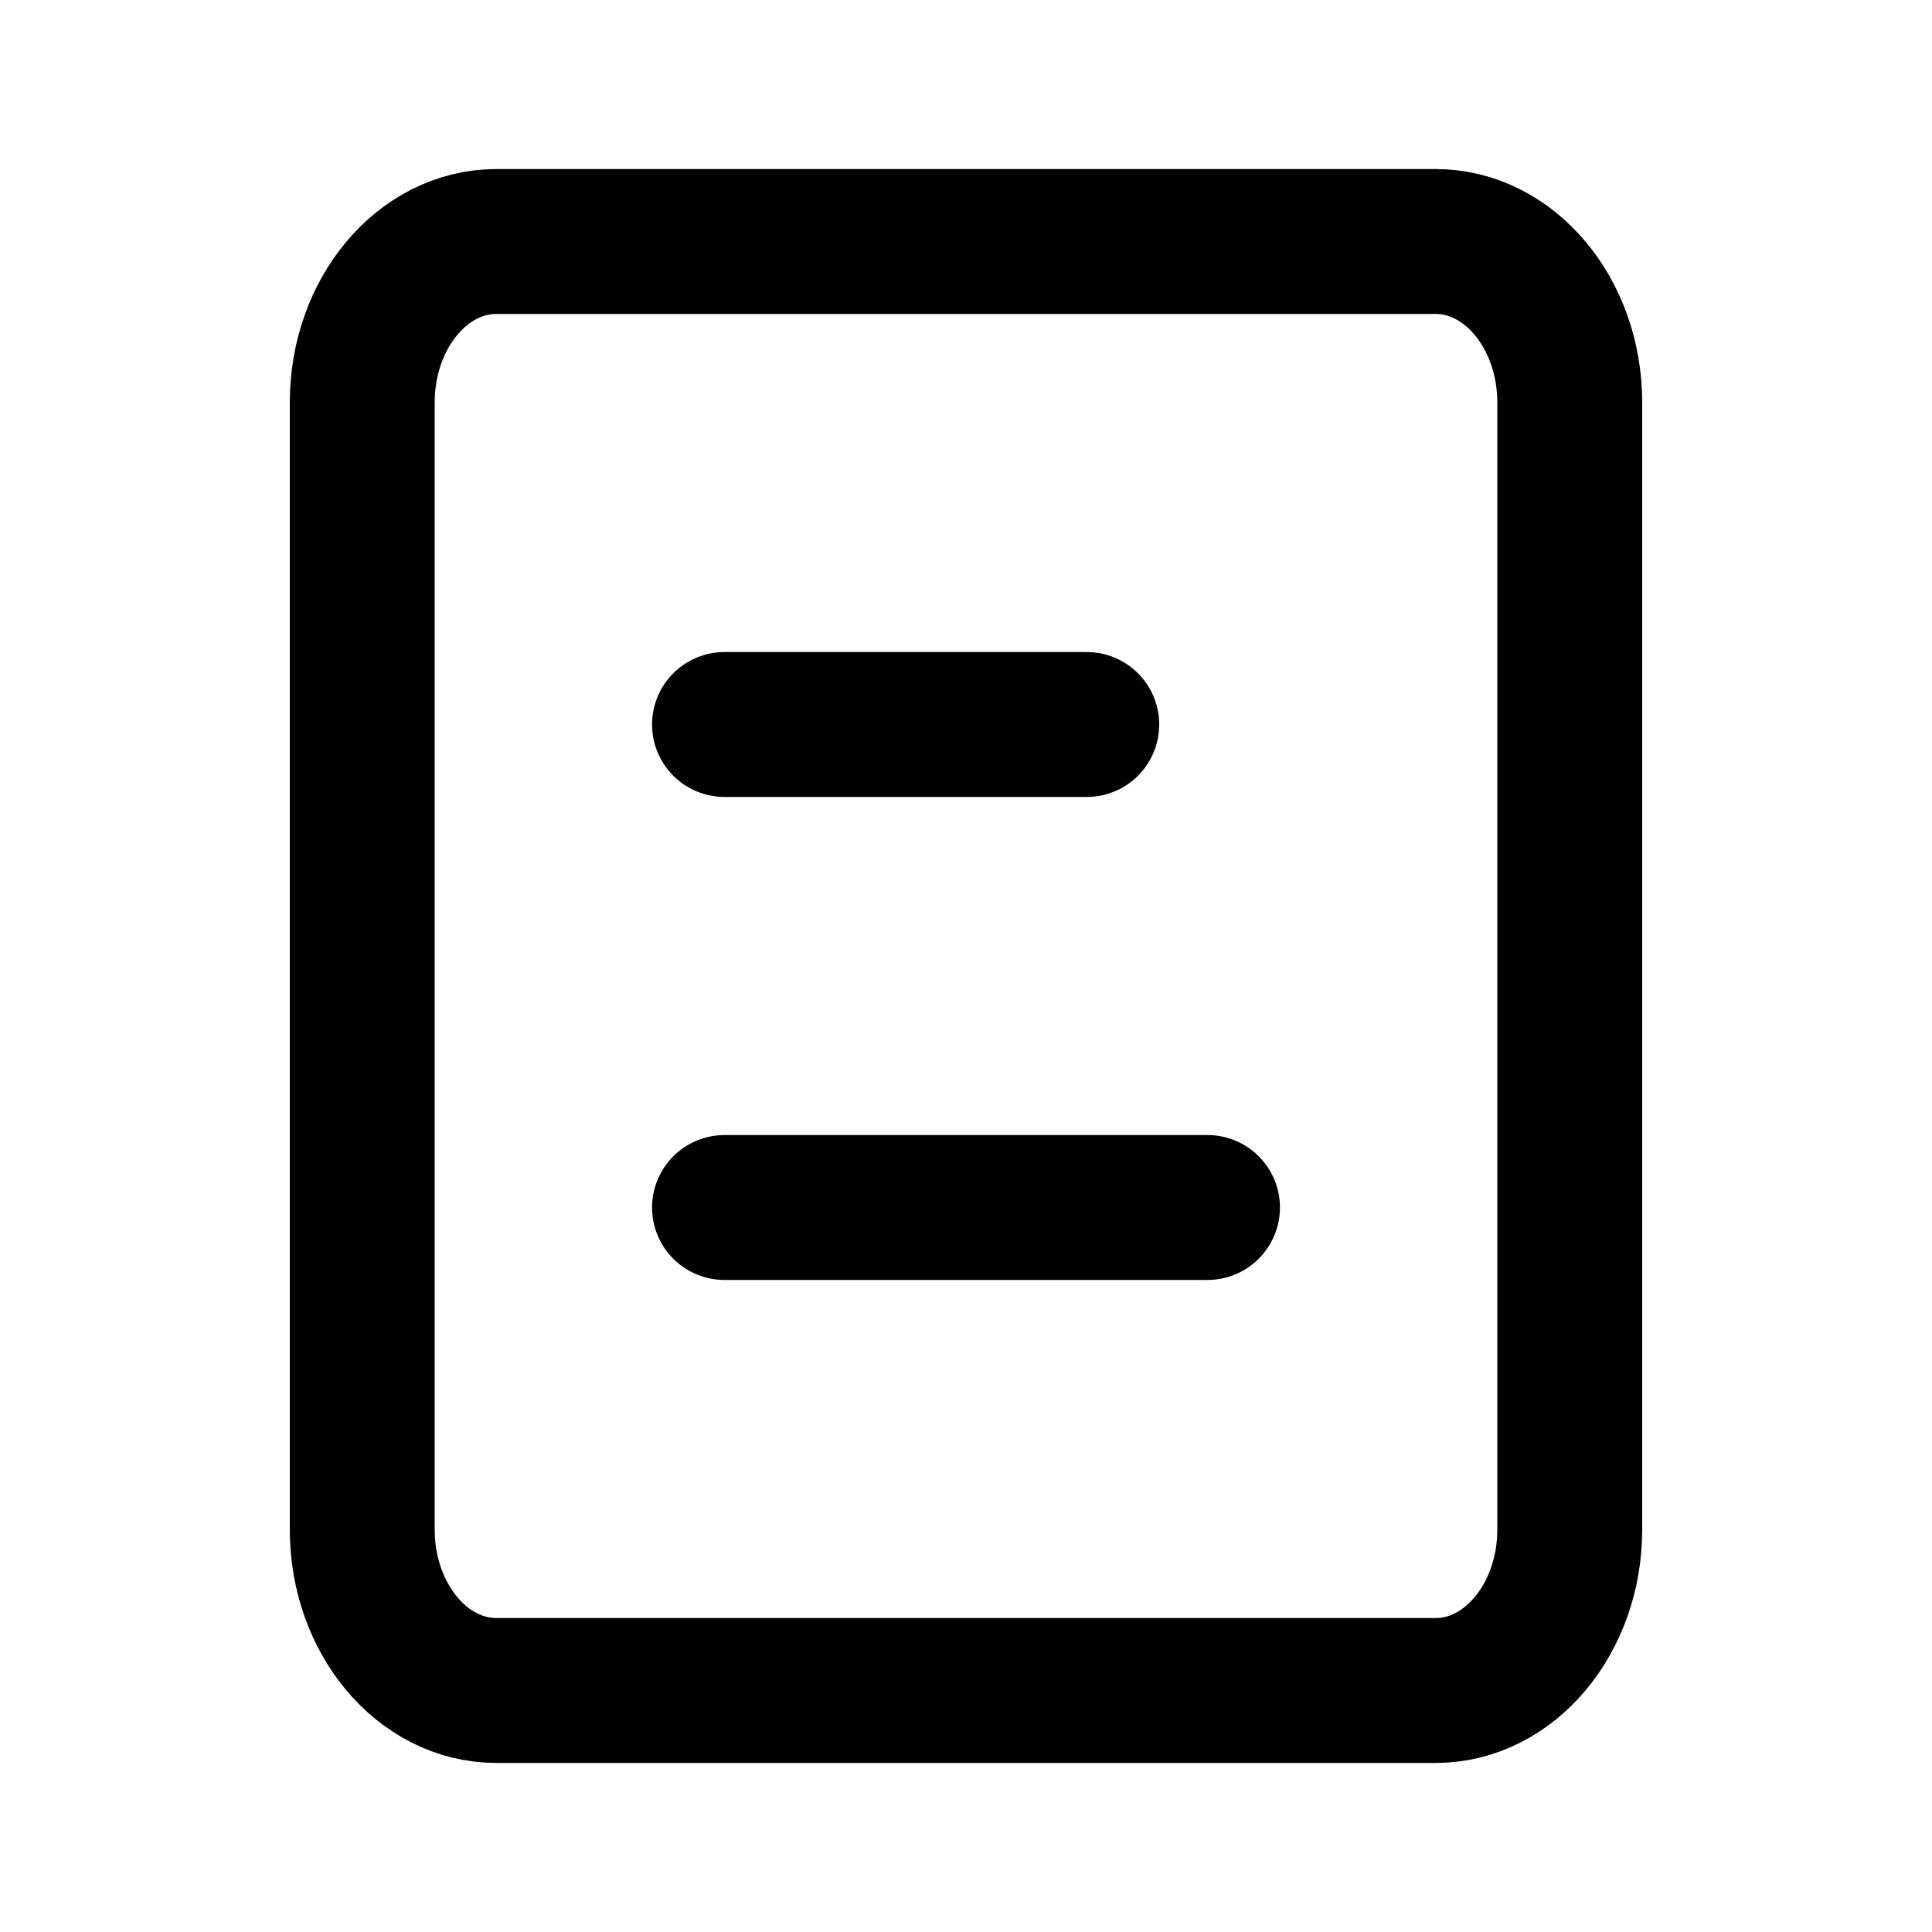
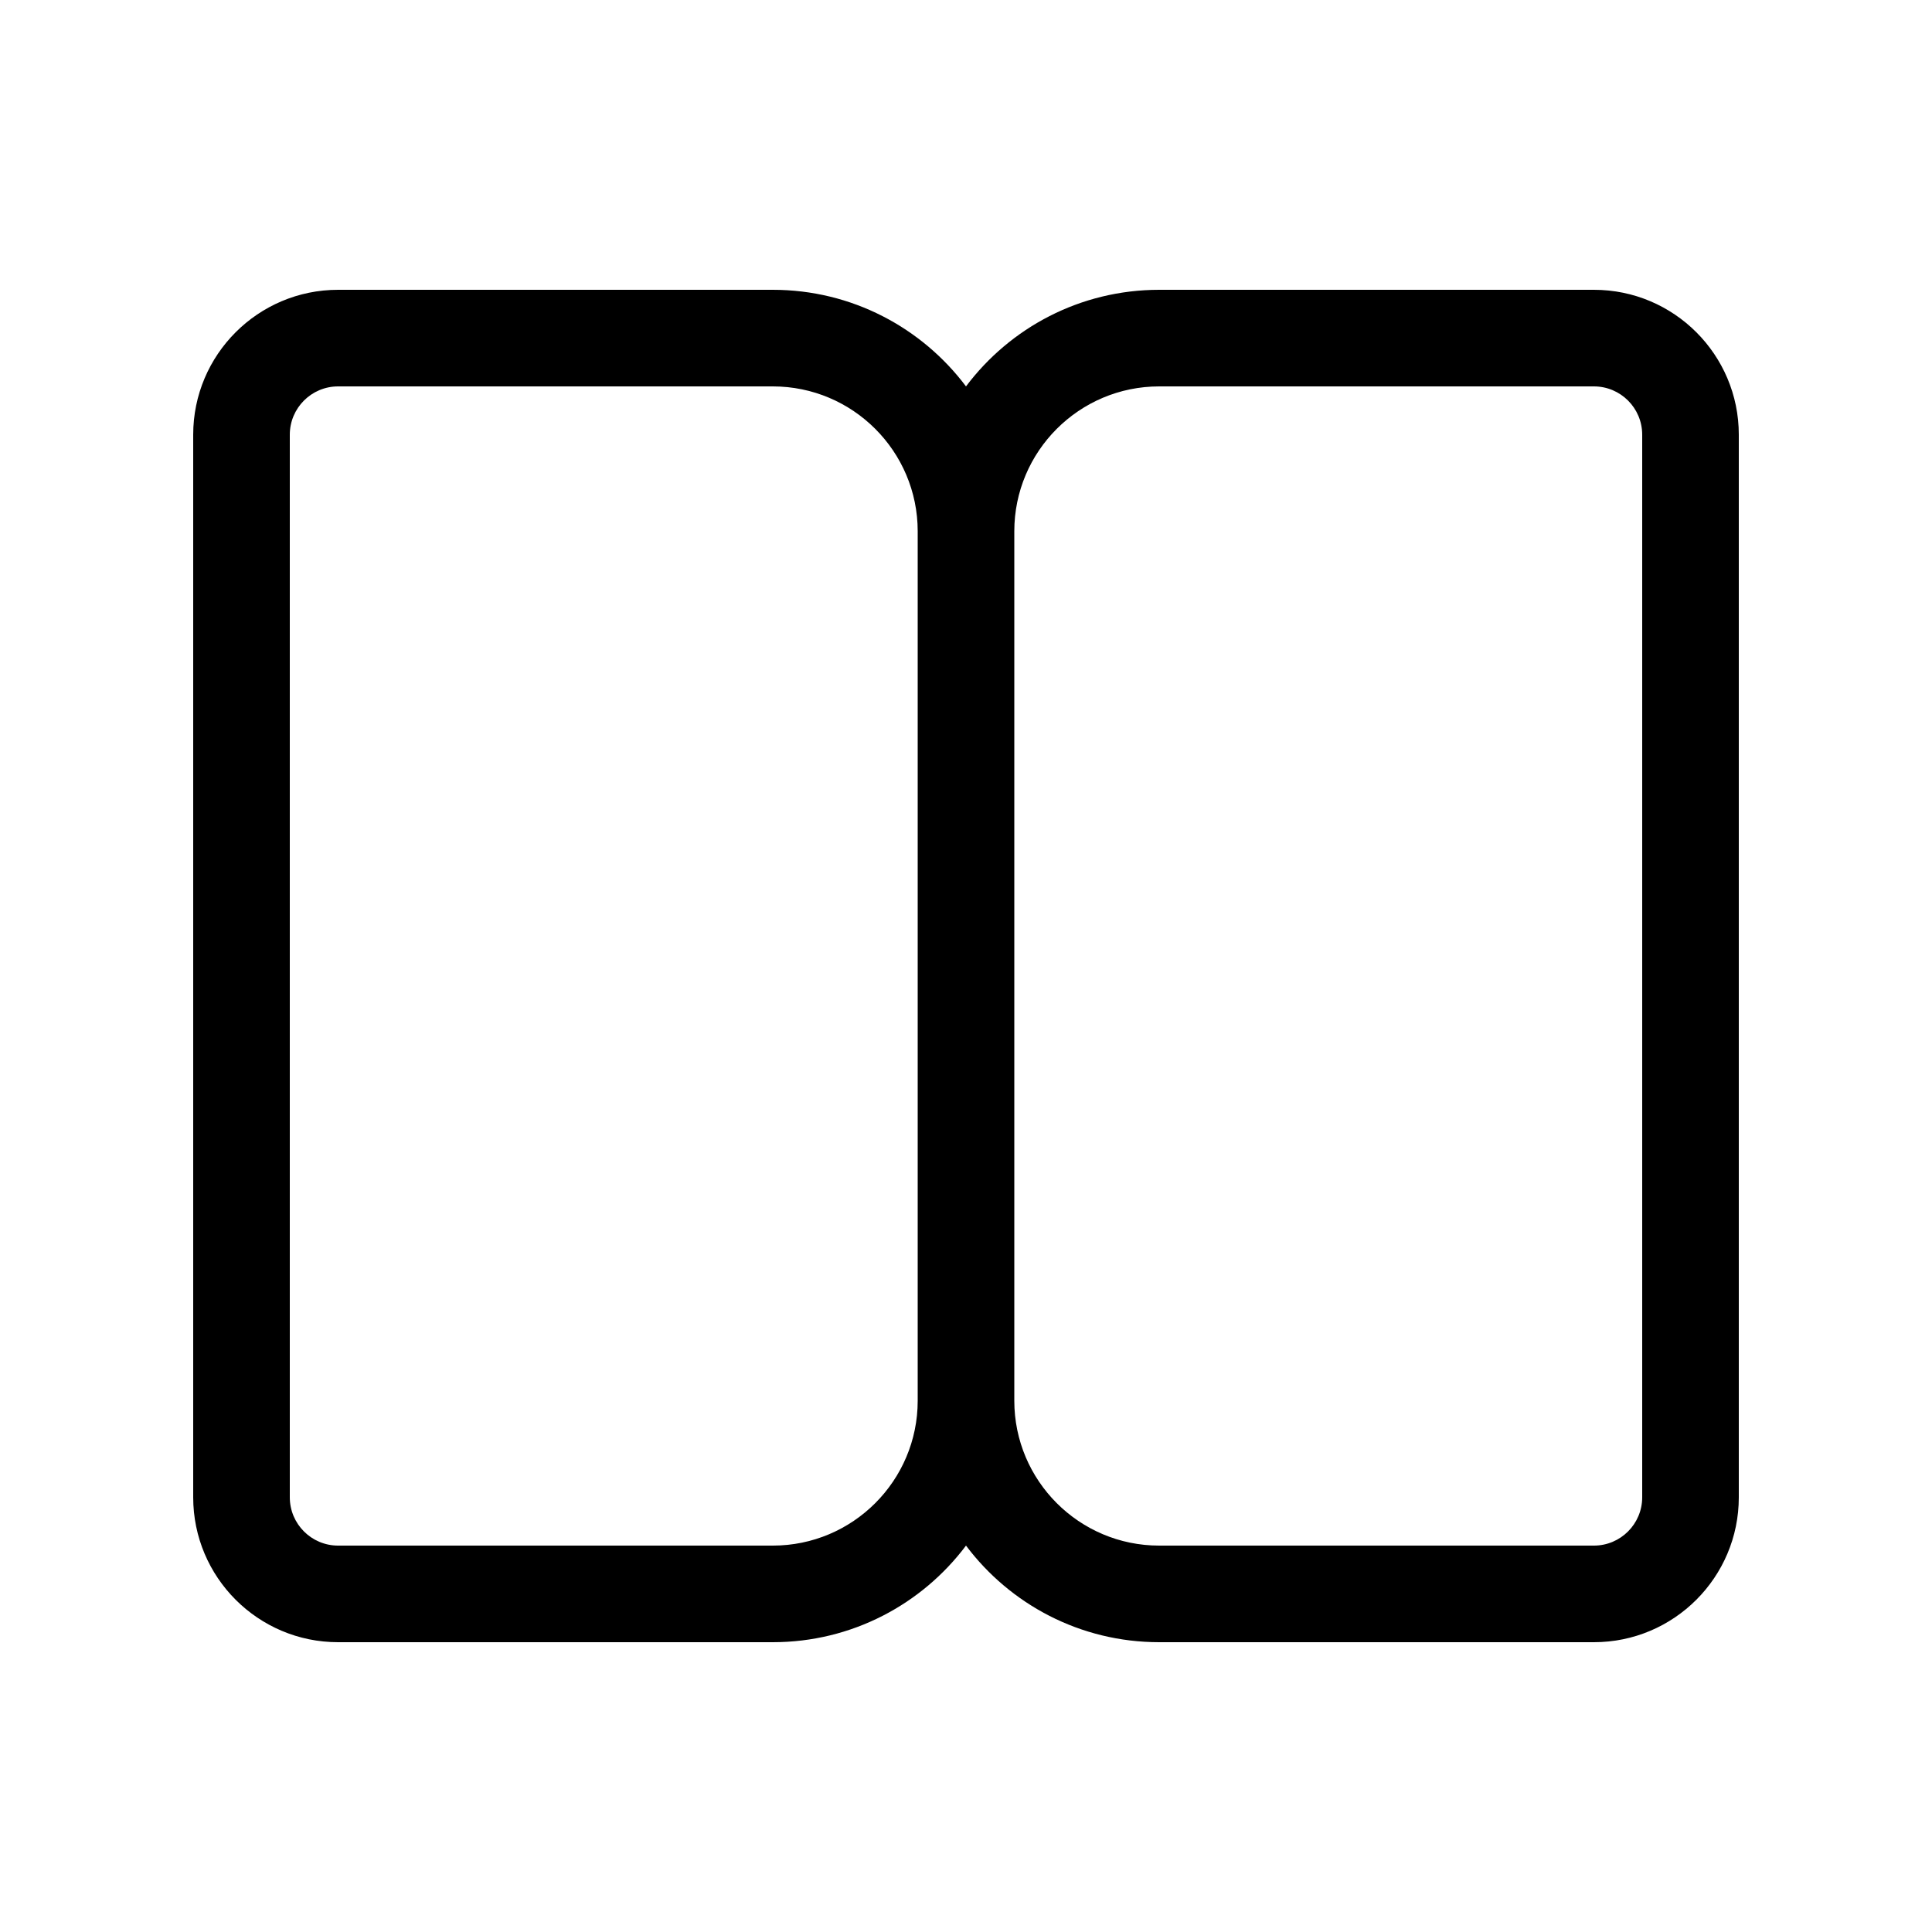
- <svg xmlns="http://www.w3.org/2000/svg" width="16" height="16" viewBox="0 0 16 16" fill="none">
-   <path d="M11.889 2H4.111C3.497 2 3 2.597 3 3.333V12.667C3 13.403 3.497 14 4.111 14H11.889C12.502 14 13 13.403 13 12.667V3.333C13 2.597 12.502 2 11.889 2Z" stroke="black" stroke-width="1.2" stroke-linecap="round" stroke-linejoin="round" />
-   <path d="M9 6H6" stroke="black" stroke-width="1.2" stroke-linecap="round" stroke-linejoin="round" />
-   <path d="M10 10H6" stroke="black" stroke-width="1.2" stroke-linecap="round" stroke-linejoin="round" />
+ <svg xmlns="http://www.w3.org/2000/svg" width="20" height="20" viewBox="0 0 20 20" fill="none">
+   <path d="M10 16C9.544 16.607 8.818 17 8 17H3.5C2.672 17 2 16.328 2 15.5V4.5C2 3.672 2.672 3 3.5 3H8C8.818 3 9.544 3.393 10 4C10.456 3.393 11.182 3 12 3H16.5C17.328 3 18 3.672 18 4.5L18 15.5C18 16.328 17.328 17 16.5 17L12 17C11.182 17 10.456 16.607 10 16ZM3 4.5V15.5C3 15.776 3.224 16 3.5 16H8C8.828 16 9.5 15.328 9.5 14.5V5.5C9.5 4.672 8.828 4 8 4H3.5C3.224 4 3 4.224 3 4.5ZM10.5 14.5C10.5 15.328 11.172 16 12 16L16.5 16C16.776 16 17 15.776 17 15.5L17 4.5C17 4.224 16.776 4 16.5 4L12 4C11.172 4 10.5 4.672 10.5 5.5V14.5Z" fill="currentColor" />
</svg>
